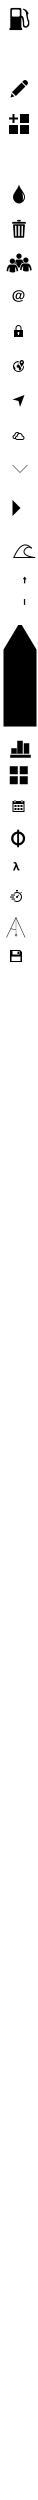
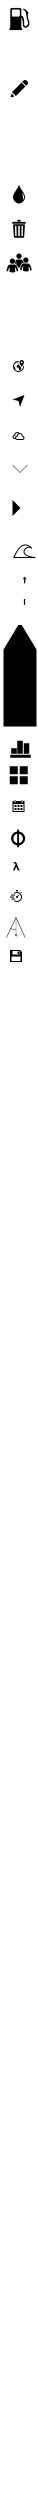
<svg xmlns="http://www.w3.org/2000/svg" xmlns:xlink="http://www.w3.org/1999/xlink" version="1.1" width="76" height="5000">
  <defs>
    <symbol id="fuel">
      <path d="M 42.75,19L 42.75,31.498C 44.583,31.378 48.918,32.788 48.292,49.083C 49.083,53.833 54.625,53.833 55.812,47.5C 57,42.75 53.833,42.75 52.25,28.5C 52.25,26.917 52.25,22.167 45.917,19L 45.917,17.417C 52.25,17.417 57,25.333 57,26.917C 57,28.5 55.417,28.5 55.417,28.5C 55.417,28.5 55.812,38 57.396,39.583C 58.979,41.167 58.583,45.917 58.583,49.083C 58.583,52.25 53.833,55.417 52.25,55.417C 50.667,55.417 45.917,55.417 45.917,50.667C 45.917,46.34 45.26,36.76 42.75,35.085L 42.75,55.417C 43.624,55.417 44.333,56.126 44.333,57L 44.333,60.167L 19,60.167L 19,57C 19,56.126 19.709,55.417 20.583,55.417L 20.583,19C 20.583,17.251 22.001,15.833 23.75,15.833L 39.583,15.833C 41.332,15.833 42.75,17.251 42.75,19 Z M 25.729,33.25L 37.604,33.25C 38.479,33.25 39.583,32.145 39.583,31.271L 39.583,20.979C 39.583,20.105 38.479,19 37.604,19L 25.729,19C 24.855,19 23.75,20.105 23.75,20.979L 23.75,31.271C 23.75,32.145 24.855,33.25 25.729,33.25 Z " />
    </symbol>
    <symbol id="pencil">
      <path d="M 53.293,21.293L 54.707,22.707C 56.465,24.465 56.465,27.314 54.707,29.071L 52.232,31.546L 44.454,23.768L 46.929,21.293C 48.686,19.535 51.535,19.535 53.293,21.293 Z M 31.726,52.052L 23.948,44.274L 43.04,25.182L 50.818,32.96L 31.726,52.052 Z M 23.241,47.102L 28.898,52.759L 21.046,54.954L 23.241,47.102 Z " />
-     </symbol>
-     <symbol id="tiles-plus">
-       <path d="M 18,40L 36,40L 36,58L 18,58L 18,40 Z M 40,58L 40,40L 58,40L 58,58L 40,58 Z M 40,36L 40,18L 58,18L 58,36L 40,36 Z M 29,36L 25,36L 25,29L 18,29L 18,25L 25,25L 25,18L 29,18L 29,25L 36,25L 36,29L 29,29L 29,36 Z " />
    </symbol>
    <symbol id="water">
      <path d="M 38,19C 40,28 50,36 50,44C 50,52 43,57 38,57C 33,57 26,52 26,44C 26,36 36,28 38,19 Z M 44,35C 44,35 47,40 45.5,50.75C 52,43 44,35 44,35 Z " />
    </symbol>
    <symbol id="trash">
      <path d="M 25.333,23.75L 50.667,23.75C 51.541,23.75 51.854,27.312 51.854,27.312L 24.146,27.312C 24.146,27.312 24.459,23.75 25.333,23.75 Z M 35.625,19.792L 40.375,19.792C 40.812,19.792 41.958,20.938 41.958,21.375C 41.958,21.812 40.812,22.958 40.375,22.958L 35.625,22.958C 35.188,22.958 34.042,21.812 34.042,21.375C 34.042,20.938 35.188,19.792 35.625,19.792 Z M 27.708,28.5L 48.292,28.5C 49.166,28.5 49.875,29.209 49.875,30.083L 48.292,53.833C 48.292,54.708 47.583,55.417 46.708,55.417L 29.292,55.417C 28.417,55.417 27.708,54.708 27.708,53.833L 26.125,30.083C 26.125,29.209 26.834,28.5 27.708,28.5 Z M 30.083,31.667L 30.479,52.25L 33.25,52.25L 32.854,31.667L 30.083,31.667 Z M 36.417,31.667L 36.417,52.25L 39.583,52.25L 39.583,31.667L 36.417,31.667 Z M 43.146,31.667L 42.75,52.25L 45.521,52.25L 45.917,31.667L 43.146,31.667 Z " />
    </symbol>
    <symbol id="people">
      <path d="M 38,17C 40.946,17 43.333,19.388 43.333,22.333C 43.333,25.279 40.946,27.667 38,27.667C 35.054,27.667 32.667,25.279 32.667,22.333C 32.667,19.388 35.054,17 38,17 Z M 32.667,34.383C 31.956,34.739 30.783,37.833 31.426,38.25L 27.964,37.613C 30.319,36.76 30.791,35.334 30.982,32.733L 30.801,31.116C 31.574,30.473 32.718,29.05 33.733,29.05L 42.267,29.05C 43.304,29.05 44.215,29.491 45,30.159L 45.5,32C 45.5,34.174 47.156,34.827 48.886,35.88L 46.467,35.829C 45.838,35.807 45.255,35.948 44.719,36.206C 44.264,35.425 43.703,34.568 43.333,34.383L 43.453,37.084C 41.196,39.157 40.067,43.068 40.067,43.068L 39.676,45.005L 38.533,45.05C 37.766,45.05 37.013,44.99 36.278,44.874C 35.693,43.321 34.418,40.516 32.453,39.208L 32.667,34.383 Z M 24.733,26.95C 27.679,26.95 30.067,29.338 30.067,32.283C 30.067,35.229 27.679,37.617 24.733,37.617C 21.788,37.617 19.4,35.229 19.4,32.283C 19.4,29.338 21.788,26.95 24.733,26.95 Z M 19.4,44.333C 18.689,44.689 17.267,47.533 17.267,47.533C 17.267,47.533 16.556,48.6 16.2,52.867L 13,51.8L 14.067,46.467C 14.067,46.467 16.2,39 20.467,39L 29,39C 33.267,39 35.4,46.467 35.4,46.467L 36.467,51.8L 33.267,52.867C 32.911,48.6 32.2,47.533 32.2,47.533C 32.2,47.533 30.778,44.689 30.067,44.333L 30.498,54.02C 28.876,54.653 27.112,55 25.267,55C 23.017,55 20.888,54.484 18.992,53.565L 19.4,44.333 Z M 51.733,24.931C 54.679,25.036 57.067,27.509 57.067,30.454C 57.067,33.4 54.679,35.703 51.733,35.598C 48.788,35.493 46.4,33.02 46.4,30.075C 46.4,27.129 48.788,24.826 51.733,24.931 Z M 46.4,42.124C 45.689,42.455 44.267,45.248 44.267,45.248C 44.267,45.248 43.556,46.29 43.2,50.544L 40,49.363L 41.067,44.068C 41.067,44.068 43.2,36.677 47.467,36.829L 56,37.133C 60.267,37.285 62.4,44.827 62.4,44.827L 63.467,50.199L 60.267,51.151C 59.911,46.872 59.2,45.78 59.2,45.78C 59.2,45.78 57.778,42.885 57.067,42.504L 57.498,52.207C 55.876,52.781 54.112,53.066 52.267,53C 50.017,52.92 47.888,52.328 45.992,51.341L 46.4,42.124 Z " />
-     </symbol>
-     <symbol id="email">
-       <path d="M12.042 23.648c-7.813 0-12.042-4.876-12.042-11.171 0-6.727 4.762-12.125 13.276-12.125 6.214 0 10.724 4.038 10.724 9.601 0 8.712-10.33 11.012-9.812 6.042-.71 1.108-1.854 2.354-4.053 2.354-2.516 0-4.08-1.842-4.08-4.807 0-4.444 2.921-8.199 6.379-8.199 1.659 0 2.8.876 3.277 2.221l.464-1.632h2.338c-.244.832-2.321 8.527-2.321 8.527-.648 2.666 1.35 2.713 3.122 1.297 3.329-2.58 3.501-9.327-.998-12.141-4.821-2.891-15.795-1.102-15.795 8.693 0 5.611 3.95 9.381 9.829 9.381 3.436 0 5.542-.93 7.295-1.948l1.177 1.698c-1.711.966-4.461 2.209-8.78 2.209zm-2.344-14.305c-.715 1.34-1.177 3.076-1.177 4.424 0 3.61 3.522 3.633 5.252.239.712-1.394 1.171-3.171 1.171-4.529 0-2.917-3.495-3.434-5.246-.134z" />
-     </symbol>
-     <symbol id="lock">
-       <path d="M18 10v-4c0-3.313-2.687-6-6-6s-6 2.687-6 6v4h-3v14h18v-14h-3zm-5 7.723v2.277h-2v-2.277c-.595-.347-1-.984-1-1.723 0-1.104.896-2 2-2s2 .896 2 2c0 .738-.404 1.376-1 1.723zm-5-7.723v-4c0-2.206 1.794-4 4-4 2.205 0 4 1.794 4 4v4h-8z" />
    </symbol>
    <symbol id="position">
      <path d="M11.239 7.237c-.004-.009-.288-.017-.24-.078l.137-.085c.013-.077.072-.162-.007-.304l.047-.125-.1.029s.141-.606.33-.332l-.08.093c.122.122.155.426.195.623.115.06.294.071.088.175.106-.018-.561.286-.648.161-.065-.076.288-.127.278-.157zm-.715-.159c-.077.078.003.128.082.094.114-.05.269-.048.284-.202l.073-.091-.101-.135c-.06-.012-.1.064-.137.095l-.066.017-.062.08.007.044-.08.098zm7 9.167l-.733-1.206-.724-1.186c-.73-1.194-1.388-2.276-1.961-3.296l-.07.067c-.376.156-.942-.509-1.339-.531.192.03.018-.49.018-.524-.153-.189-1.123.021-1.378.055-.479.063-.979.057-1.346.355-.258.21-.262.551-.524.716-.17.106-.356.072-.502.209-.258.245-.553.607-.697.929-.062.135.077.458.043.632-.336 1.063.085 2.538 1.375 2.701.312.039.638.209.955.114.252-.076.474-.248.745-.268.377-.025.22.529.737.379.251-.074.365.172.365.359-.084.391-.268.609.088.883.242.188.442.456.486.78.026.182.196.494-.015.602-.149.075-.259.507-.257.649.031.165.365.481.466.621.146.2.039.436.158.663.122.232.237.41.323.645.111.324.958-.007 1.156-.006.673.004 1.014-.944 1.487-1.235.267-.165.192-.616.51-.848.296-.215.608-.344.636-.741.021-.344-.259-1.062-.104-1.353l.102-.165zm-7.301-7.76c.041.172-.119.645-.154.795-.031.138.442.226.415.295.004-.008.642-.22.705-.275l.144-.323c.121-.081.248-.146.384-.196l.164-.285c.056-.021.71-.123.756-.101.165.075.469.389.583.531l.041.032c-.326-.67-.59-1.314-.796-1.942l-.083.036c-.222 0-.528.251-.663.405-.095.104-.669.337-.732.33.33.035.314.276.288.482-.068.476-1.096.035-1.052.216zm10.904 5.049c-.277 4.807-4.253 8.623-9.13 8.623-2.603 0-4.951-1.086-6.618-2.83-.198-.208-.346-.7-.02-.9l.331-.085c.259-.22-.242-1.111-.044-1.254.617-.441.324-.982-.055-1.429-.161-.19-1.043-1.1-1.143-.937.074-.249-.16-.85-.302-1.087-.239-.398-.553-.643-.679-1.081-.05-.174-.05-.704-.153-.826-.041-.05-.358-.185-.347-.257.305-1.82 1.147-3.458 2.364-4.751l.821-.33c.515-.773.545-.173 1.008-.375.154 0 .331-.634.496-.734.289-.185.068-.185.015-.27-.112-.184 2.411-1.103 2.453-.938.034.14-1.249.809-1.108.788-.326.043-.388.627-.328.625.163-.005 1.182-.774 1.657-.61.466.161 1.301-.37 1.627-.64l.04-.038c.029-.761.195-1.494.481-2.172l-.493-.026c-6.075 0-11 4.925-11 11s4.925 11 11 11c6.074 0 11-4.925 11-11 0-.764-.078-1.509-.227-2.229-.491.864-1.044 1.779-1.646 2.763zm1.873-9.1c0 2.45-1.951 5.373-4.5 9.566-2.549-4.193-4.5-7.116-4.5-9.566 0-2.449 2.139-4.434 4.5-4.434s4.5 1.985 4.5 4.434zm-2.75.066c0-.966-.784-1.75-1.75-1.75s-1.75.784-1.75 1.75.784 1.75 1.75 1.75 1.75-.784 1.75-1.75z" />
    </symbol>
    <symbol id="navigation">
      <path d="M0 9l24-9-8.986 24-3.014-12z" />
    </symbol>
    <symbol id="weather">
      <path d="M20.422 11.516c-.178-3.233-3.031-5.778-6.432-5.492-1.087-1.239-2.693-2.024-4.49-2.024-3.172 0-5.754 2.443-5.922 5.516-2.033.359-3.578 2.105-3.578 4.206 0 2.362 1.949 4.278 4.354 4.278h1.326c.771 1.198 2.124 2 3.674 2h10.291c2.406 0 4.355-1.916 4.355-4.278 0-2.101-1.545-3.847-3.578-4.206zm-15.395 4.484h-.673c-1.297 0-2.354-1.022-2.354-2.278 0-2.118 2.104-2.597 3.488-2.512-.05-1.356.137-5.21 4.012-5.21.967 0 1.714.25 2.29.644-1.823.922-3.096 2.746-3.212 4.872-2.022.358-3.697 2.127-3.551 4.484zm14.618 2h-10.291c-1.297 0-2.354-1.022-2.354-2.278 0-2.118 2.104-2.597 3.488-2.512-.05-1.356.137-5.21 4.012-5.21 3.771 0 4.229 3.771 4.012 5.209 1.509-.105 3.488.437 3.488 2.513 0 1.256-1.057 2.278-2.355 2.278z" />
    </symbol>
    <symbol id="arrow-down">
      <line id="e1_line" x1="0" y1="0" x2="15" y2="15" style="stroke:black;fill:none;stroke-width:1px;" />
      <line id="e2_line" x1="30" y1="0" x2="15" y2="15" style="stroke:black;fill:none;stroke-width:1px;" />
    </symbol>
    <symbol id="change">
      <path d="M0,0 V32 L16,16 Z" fill="black" />
    </symbol>
    <symbol id="wave">
      <line x1="2" y1="65" x2="45" y2="65" style="stroke:black;fill:none;stroke-width:2px;" />
      <path d="M2.46,65.18q16.72,-38.4,35.7,-18.6" style="fill:none;stroke:black;stroke-width:2px;" />
      <path d="M45.4,65.2c-41.1,-4.2,-14.5,-28.7,-7.2,-18.6" style="fill:none;stroke:black;stroke-width:2px;" />
    </symbol>
    <symbol id="arrow">
      <path d="M1.3,-3.8h1.13l-1.5,-2.2l-1.5,2.1h1.0v4.4h0.8Z" style="stroke:black; vector-effect:non-scaling-stroke;stroke-width:1px;" transform="matrix(1.85821 0 0 1.85821 22.6791 35.1791)" />
      <path d="M-3.2,-3.2l0,6.4h0.9l0,-6.4Z" style="stroke:black; vector-effect:non-scaling-stroke;stroke-width:1px;" transform="matrix(1.66791 0 0 1.66791 28.6343 73.8209)" />
    </symbol>
    <symbol id="vessel">
      <polygon style="stroke:black;stroke-width:6px;" points="40 0 10 50 10 200 70 200 70 50" />
    </symbol>
    <symbol id="statistics">
      <rect x="21" y="110" style="stroke:black;stroke-width:1px;" width="40" height="5" ry="0" rx="0" />
      <rect x="35" y="82" style="stroke:black;stroke-width:1px;" width="10" height="25" ry="0" rx="0" />
      <rect x="48" y="87" style="stroke:black;stroke-width:1px;" width="10" height="20" ry="0" rx="0" />
      <rect x="23" y="97" style="stroke:black;stroke-width:1px;" width="10" height="10" ry="0" rx="0" />
    </symbol>
    <symbol id="overview">
      <rect x="20" y="83" style="stroke:black;stroke-width:1px;" width="15" height="15" ry="0" rx="0" />
      <rect x="40" y="83" style="stroke:black;stroke-width:1px;" width="15" height="15" ry="0" rx="0" />
      <rect x="20" y="103" style="stroke:black;stroke-width:1px;" width="15" height="15" ry="0" rx="0" />
      <rect x="40" y="103" style="stroke:black;stroke-width:1px;" width="15" height="15" ry="0" rx="0" />
    </symbol>
    <symbol id="calendar">
      <path d="M20 20h-4v-4h4v4zm-6-10h-4v4h4v-4zm6 0h-4v4h4v-4zm-12 6h-4v4h4v-4zm6 0h-4v4h4v-4zm-6-6h-4v4h4v-4zm16-8v22h-24v-22h3v1c0 1.103.897 2 2 2s2-.897 2-2v-1h10v1c0 1.103.897 2 2 2s2-.897 2-2v-1h3zm-2 6h-20v14h20v-14zm-2-7c0-.552-.447-1-1-1s-1 .448-1 1v2c0 .552.447 1 1 1s1-.448 1-1v-2zm-14 2c0 .552-.447 1-1 1s-1-.448-1-1v-2c0-.552.447-1 1-1s1 .448 1 1v2z" />
    </symbol>
    <symbol id="fi">
      <path d="M 19.656,9.344 C 19.48,9.344 19.344,9.48 19.344,9.656 L 19.344,13.062 C 12.51,13.996 7.219,19.895 7.219,26.938 C 7.219,33.98 12.511,39.821 19.344,40.75 L 19.344,44.188 C 19.344,44.364 19.48,44.5 19.656,44.5 L 22.812,44.5 C 22.989,44.5 23.125,44.364 23.125,44.188 L 23.125,40.75 C 29.958,39.821 35.25,33.98 35.25,26.938 C 35.25,19.895 29.959,13.996 23.125,13.062 L 23.125,9.656 C 23.125,9.48 22.989,9.344 22.812,9.344 L 19.656,9.344 z M 19.312,17.562 C 19.323,17.56 19.334,17.565 19.344,17.562 L 19.344,36.281 C 14.991,35.412 11.75,31.591 11.75,26.938 C 11.75,22.295 14.975,18.45 19.312,17.562 z M 23.125,17.562 C 27.477,18.438 30.75,22.284 30.75,26.938 C 30.75,31.591 27.478,35.412 23.125,36.281 L 23.125,17.562 z" style="opacity:1;fill:#000000;fill-opacity:1;fill-rule:nonzero;stroke:none;stroke-width:4.037;stroke-linecap:square;stroke-linejoin:miter;marker:none;stroke-miterlimit:4;stroke-dasharray:none;stroke-dashoffset:0;stroke-opacity:1;visibility:visible;display:inline;overflow:visible;enable-background:accumulate" />
    </symbol>
    <symbol id="lambda">
      <path d="M18.3,18.3c0,0-0.1,0-0.1,0H18c-0.1,0-0.2,0-0.2,0c0,0-0.1,0-0.1-0.1c0,0-0.1-0.1-0.2-0.3c-0.1-0.1-0.2-0.3-0.2-0.6 L13.5,7.1C13.3,6.5,13,6,12.8,5.6c-0.3-0.4-0.6-0.7-0.9-1c-0.3-0.2-0.7-0.4-1.1-0.5C10.2,4,9.5,4,8.7,4.1C8.3,4.2,8,4.3,7.7,4.3 L7.4,4.5v2.7l0.7-0.2c0.2-0.1,0.4-0.1,0.7-0.2c0.4-0.1,0.8-0.1,1,0c0.1,0,0.2,0.1,0.3,0.2c0.1,0.1,0.2,0.2,0.3,0.4 c0.1,0.2,0.2,0.5,0.3,0.8L11,9.2L6,20.9h3.3l3.1-7.5l0.1-0.2l1.9,5.2c0.2,0.4,0.3,0.8,0.5,1.1c0.2,0.3,0.4,0.6,0.6,0.8 c0.2,0.2,0.5,0.4,0.8,0.5c0.3,0.1,0.6,0.2,1,0.2c0.4,0,0.8,0,1.2-0.1l0.4-0.1v-2.6L18.3,18.3z" />
    </symbol>
    <symbol id="speed">
      <path d="M15.91 13.34l2.636-4.026-.454-.406-3.673 3.099c-.675-.138-1.402.068-1.894.618-.736.823-.665 2.088.159 2.824.824.736 2.088.665 2.824-.159.492-.55.615-1.295.402-1.95zm-3.91-10.646v-2.694h4v2.694c-1.439-.243-2.592-.238-4 0zm8.851 2.064l1.407-1.407 1.414 1.414-1.321 1.321c-.462-.484-.964-.927-1.5-1.328zm-18.851 4.242h8v2h-8v-2zm-2 4h8v2h-8v-2zm3 4h7v2h-7v-2zm21-3c0 5.523-4.477 10-10 10-2.79 0-5.3-1.155-7.111-3h3.28c1.138.631 2.439 1 3.831 1 4.411 0 8-3.589 8-8s-3.589-8-8-8c-1.392 0-2.693.369-3.831 1h-3.28c1.811-1.845 4.321-3 7.111-3 5.523 0 10 4.477 10 10z" />
    </symbol>
    <symbol id="angle">
      <line x1="32" y1="15" x2="13" y2="55" style="stroke:black;fill:none;stroke-width:1px;" />
      <line x1="31.8" y1="14.9" x2="50.3" y2="55.3" style="stroke:black;fill:none;stroke-width:1px;" />
      <line x1="32" y1="15.6" x2="32.1" y2="49.5" style="stroke: black; fill: none; stroke-width: 1px; stroke-dasharray:1px, 1px;" />
      <path d="M31.8,38.8a22.9,22.9,0,0,1,-10.1,-1.6" style="fill:none;stroke:black;stroke-width:1px;" />
      <circle cx="32.2" cy="50.4" style="fill:none;stroke:black;stroke-width:1px;" r="1.8" />
    </symbol>
    <symbol id="save">
      <path d="M15.003 3h2.997v5h-2.997v-5zm8.997 1v20h-24v-24h20l4 4zm-19 5h14v-7h-14v7zm16 4h-18v9h18v-9z" />
    </symbol>
  </defs>
  <use xlink:href="#fuel" />
  <use xlink:href="#pencil" transform="translate(0, 140)" />
-   <use xlink:href="#tiles-plus" transform="translate(0, 210)" />
  <use xlink:href="#water" transform="translate(0, 350)" />
  <use xlink:href="#trash" transform="translate(0, 420)" />
  <use xlink:href="#people" transform="translate(0, 490)" />
-   <use xlink:href="#email" transform="translate(25, 580)" />
-   <use xlink:href="#lock" transform="translate(25, 650)" />
  <use xlink:href="#position" transform="translate(25, 720)" />
  <use xlink:href="#navigation" transform="translate(25, 790)" />
  <use xlink:href="#weather" transform="translate(25, 860)" />
  <use xlink:href="#arrow-down" transform="translate(25, 930)" />
  <use xlink:href="#change" transform="translate(25, 1000)" />
  <use xlink:href="#wave" transform="translate(25, 1050)" />
  <use xlink:href="#arrow" transform="translate(25, 1130)" />
  <use xlink:href="#vessel" transform="translate(0, 1250)" />
  <use xlink:href="#statistics" transform="translate(0, 1400)" />
  <use xlink:href="#overview" transform="translate(0, 1450)" />
  <use xlink:href="#calendar" transform="translate(25, 1600)" />
  <use xlink:href="#fi" transform="translate(15, 1650)" />
  <use xlink:href="#lambda" transform="translate(20, 1720)" />
  <use xlink:href="#speed" transform="translate(20, 1780)" />
  <use xlink:href="#angle" transform="translate(0, 1820)" />
  <use xlink:href="#save" transform="translate(20, 1900)" />
</svg>
